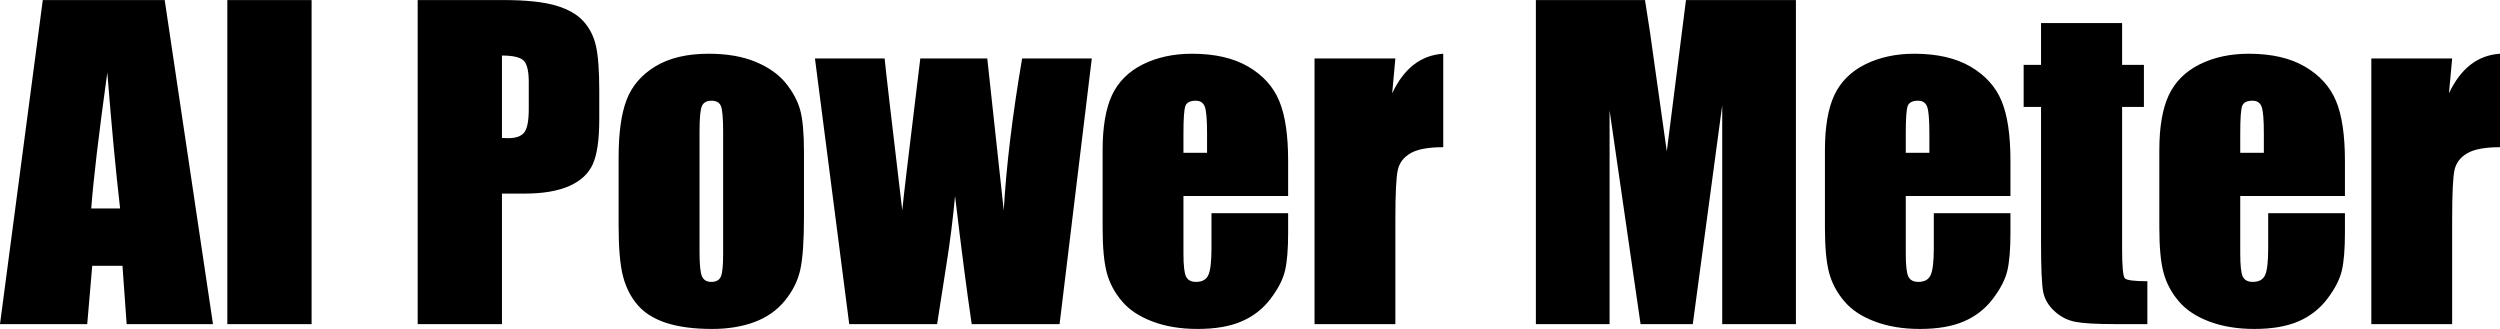
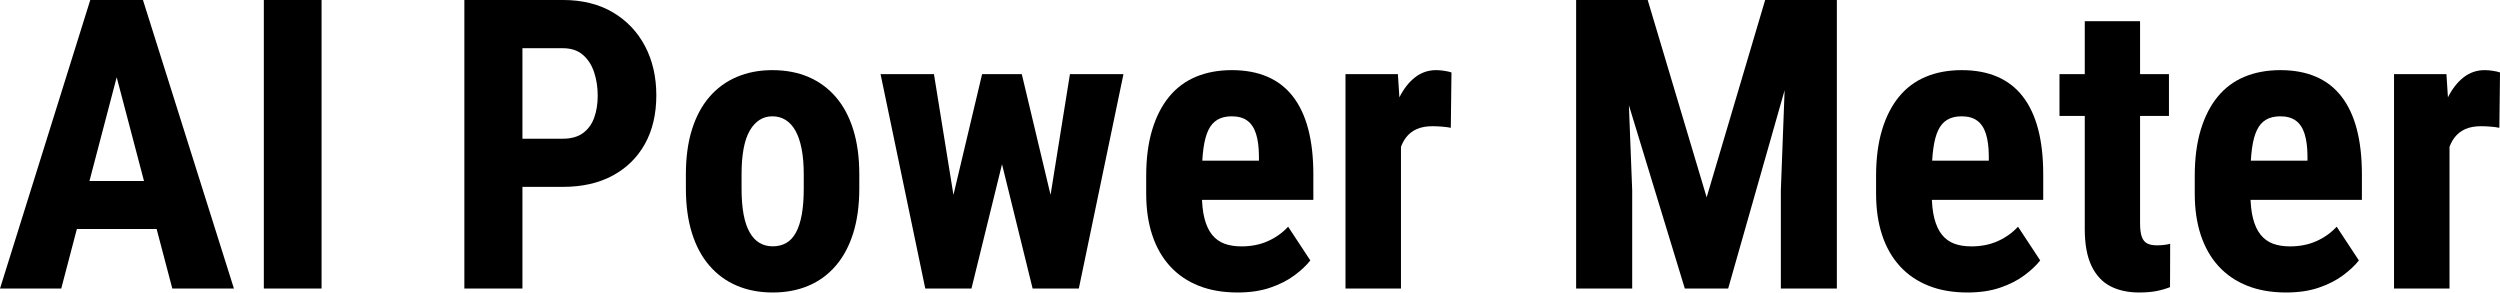
- <svg xmlns="http://www.w3.org/2000/svg" viewBox="0 10.905 304.956 40.118" data-asc="1.0087890625">
-   <g fill="#000000">
-     <g fill="#000000" transform="translate(0, 0)">
-       <path d="M20.09 10.91L25.98 50.44L15.45 50.44L14.94 43.33L11.25 43.33L10.64 50.44L0 50.44L5.22 10.91L20.09 10.91M14.65 36.33Q13.87 29.61 13.09 19.75Q11.52 31.08 11.13 36.33L14.65 36.33ZM38.01 10.91L38.01 50.44L27.73 50.44L27.73 10.91L38.01 10.91ZM50.95 10.91L61.30 10.91Q65.50 10.91 67.76 11.57Q70.02 12.23 71.15 13.48Q72.29 14.72 72.69 16.49Q73.10 18.26 73.10 21.97L73.10 25.42Q73.10 29.20 72.31 30.93Q71.53 32.67 69.45 33.59Q67.36 34.52 63.99 34.52L61.23 34.52L61.23 50.44L50.95 50.44L50.95 10.91M61.23 17.68L61.23 27.73Q61.67 27.76 61.99 27.76Q63.40 27.76 63.95 27.06Q64.50 26.37 64.50 24.17L64.50 20.92Q64.50 18.90 63.87 18.29Q63.23 17.68 61.23 17.68ZM98.07 29.42L98.07 37.35Q98.07 41.72 97.63 43.76Q97.19 45.80 95.75 47.57Q94.31 49.34 92.05 50.18Q89.79 51.03 86.87 51.03Q83.59 51.03 81.32 50.31Q79.05 49.58 77.80 48.13Q76.54 46.68 76.00 44.62Q75.46 42.55 75.46 38.43L75.46 30.13Q75.46 25.61 76.44 23.07Q77.42 20.53 79.96 18.99Q82.50 17.46 86.45 17.46Q89.77 17.46 92.15 18.44Q94.53 19.43 95.83 21.02Q97.12 22.61 97.60 24.29Q98.07 25.98 98.07 29.42M88.21 26.98Q88.21 24.49 87.94 23.84Q87.67 23.19 86.79 23.19Q85.91 23.19 85.62 23.84Q85.33 24.49 85.33 26.98L85.33 41.60Q85.33 43.90 85.62 44.59Q85.91 45.29 86.77 45.29Q87.65 45.29 87.93 44.65Q88.21 44.02 88.21 41.92L88.21 26.98ZM133.18 18.04L129.25 50.44L118.53 50.44Q117.65 44.51 116.50 34.81Q116.11 39.06 115.41 43.41L114.31 50.44L103.59 50.44L99.41 18.04L107.91 18.04Q108.01 19.31 110.06 36.57Q110.21 34.81 112.26 18.04L120.43 18.04L122.44 36.57Q122.90 28.47 124.68 18.04L133.18 18.04ZM157.13 34.81L144.36 34.81L144.36 41.82Q144.36 44.02 144.68 44.65Q145.00 45.29 145.90 45.29Q147.02 45.29 147.40 44.45Q147.78 43.60 147.78 41.19L147.78 36.91L157.13 36.91L157.13 39.31Q157.13 42.31 156.75 43.92Q156.37 45.53 154.98 47.36Q153.59 49.19 151.45 50.11Q149.32 51.03 146.09 51.03Q142.97 51.03 140.58 50.12Q138.18 49.22 136.85 47.64Q135.52 46.07 135.01 44.18Q134.50 42.29 134.50 38.67L134.50 29.22Q134.50 24.98 135.64 22.52Q136.79 20.07 139.40 18.76Q142.02 17.46 145.41 17.46Q149.56 17.46 152.26 19.03Q154.96 20.61 156.04 23.21Q157.13 25.81 157.13 30.52L157.13 34.81M147.24 29.54L147.24 27.17Q147.24 24.66 146.97 23.93Q146.70 23.19 145.87 23.19Q144.85 23.19 144.60 23.82Q144.36 24.44 144.36 27.17L144.36 29.54L147.24 29.54ZM170.21 18.04L169.82 22.29Q171.97 17.72 176.05 17.46L176.05 28.86Q173.34 28.86 172.07 29.59Q170.80 30.32 170.51 31.63Q170.21 32.93 170.21 37.65L170.21 50.44L160.35 50.44L160.35 18.04L170.21 18.04ZM219.07 10.91L219.07 50.44L210.08 50.44L210.08 23.75L206.49 50.44L200.12 50.44L196.34 24.37L196.34 50.44L187.35 50.44L187.35 10.91L200.66 10.91Q201.25 14.48 201.90 19.31L203.32 29.37L205.66 10.91L219.07 10.91ZM245.24 34.81L232.47 34.81L232.47 41.82Q232.47 44.02 232.79 44.65Q233.11 45.29 234.01 45.29Q235.13 45.29 235.51 44.45Q235.89 43.60 235.89 41.19L235.89 36.91L245.24 36.91L245.24 39.31Q245.24 42.31 244.86 43.92Q244.48 45.53 243.09 47.36Q241.70 49.19 239.56 50.11Q237.43 51.03 234.20 51.03Q231.08 51.03 228.69 50.12Q226.29 49.22 224.96 47.64Q223.63 46.07 223.12 44.18Q222.61 42.29 222.61 38.67L222.61 29.22Q222.61 24.98 223.75 22.52Q224.90 20.07 227.51 18.76Q230.13 17.46 233.52 17.46Q237.67 17.46 240.37 19.03Q243.07 20.61 244.15 23.21Q245.24 25.81 245.24 30.52L245.24 34.81M235.35 29.54L235.35 27.17Q235.35 24.66 235.08 23.93Q234.81 23.19 233.98 23.19Q232.96 23.19 232.71 23.82Q232.47 24.44 232.47 27.17L232.47 29.54L235.35 29.54ZM258.86 13.72L258.86 18.82L261.52 18.82L261.52 23.95L258.86 23.95L258.86 41.28Q258.86 44.48 259.19 44.85Q259.52 45.21 261.94 45.21L261.94 50.44L257.96 50.44Q254.59 50.44 253.15 50.16Q251.71 49.88 250.61 48.86Q249.51 47.85 249.24 46.55Q248.97 45.24 248.97 40.41L248.97 23.95L246.85 23.95L246.85 18.82L248.97 18.82L248.97 13.72L258.86 13.72ZM286.04 34.81L273.27 34.81L273.27 41.82Q273.27 44.02 273.58 44.65Q273.90 45.29 274.80 45.29Q275.93 45.29 276.31 44.45Q276.68 43.60 276.68 41.19L276.68 36.91L286.04 36.91L286.04 39.31Q286.04 42.31 285.66 43.92Q285.28 45.53 283.89 47.36Q282.50 49.19 280.36 50.11Q278.22 51.03 275 51.03Q271.88 51.03 269.48 50.12Q267.09 49.22 265.76 47.64Q264.43 46.07 263.92 44.18Q263.40 42.29 263.40 38.67L263.40 29.22Q263.40 24.98 264.55 22.52Q265.70 20.07 268.31 18.76Q270.92 17.46 274.32 17.46Q278.47 17.46 281.16 19.03Q283.86 20.61 284.95 23.21Q286.04 25.81 286.04 30.52L286.04 34.81M276.15 29.54L276.15 27.17Q276.15 24.66 275.88 23.93Q275.61 23.19 274.78 23.19Q273.75 23.19 273.51 23.82Q273.27 24.44 273.27 27.17L273.27 29.54L276.15 29.54ZM299.12 18.04L298.73 22.29Q300.88 17.72 304.96 17.46L304.96 28.86Q302.25 28.86 300.98 29.59Q299.71 30.32 299.41 31.63Q299.12 32.93 299.12 37.65L299.12 50.44L289.26 50.44L289.26 18.04L299.12 18.04Z" />
-     </g>
+ <svg xmlns="http://www.w3.org/2000/svg" viewBox="0 0 615.97 72.07">
+   <g fill="#000000" transform="translate(-1.10,71.09)">
+     <path d="M31.518 -58.415 16.19 0.0H1.103L23.342 -71.094H32.761ZM43.553 0.0 28.178 -58.415 26.753 -71.094H36.321L58.736 0.0ZM44.108 -26.498V-14.664H11.989V-26.498Z" />
+     <path d="M80.331 -71.094V0.0H66.105V-71.094Z" />
+     <path d="M139.768 -25.047H125.181V-36.914H139.768Q142.824 -36.914 144.716 -38.284Q146.609 -39.654 147.49 -42.062Q148.371 -44.471 148.371 -47.519Q148.371 -50.59 147.49 -53.268Q146.609 -55.947 144.716 -57.579Q142.824 -59.211 139.768 -59.211H129.82V0.0H115.513V-71.094H139.768Q146.936 -71.094 152.086 -68.055Q157.235 -65.016 160.023 -59.722Q162.81 -54.427 162.81 -47.617Q162.81 -40.7 160.023 -35.668Q157.235 -30.635 152.086 -27.841Q146.936 -25.047 139.768 -25.047Z" />
+     <path d="M170.094 -24.625V-28.158Q170.094 -34.376 171.585 -39.159Q173.076 -43.941 175.878 -47.193Q178.68 -50.444 182.613 -52.126Q186.546 -53.809 191.4 -53.809Q196.352 -53.809 200.286 -52.126Q204.219 -50.444 207.028 -47.193Q209.838 -43.941 211.329 -39.159Q212.82 -34.376 212.82 -28.158V-24.625Q212.82 -18.44 211.329 -13.665Q209.838 -8.89 207.029 -5.622Q204.22 -2.354 200.294 -0.689Q196.368 0.977 191.498 0.977Q186.628 0.977 182.685 -0.689Q178.743 -2.354 175.91 -5.622Q173.076 -8.89 171.585 -13.665Q170.094 -18.44 170.094 -24.625ZM183.813 -28.158V-24.625Q183.813 -20.941 184.314 -18.258Q184.814 -15.575 185.822 -13.819Q186.831 -12.063 188.252 -11.231Q189.672 -10.399 191.498 -10.399Q193.381 -10.399 194.827 -11.231Q196.273 -12.063 197.223 -13.819Q198.173 -15.575 198.654 -18.258Q199.134 -20.941 199.134 -24.625V-28.158Q199.134 -31.761 198.602 -34.451Q198.071 -37.141 197.086 -38.89Q196.102 -40.64 194.664 -41.536Q193.226 -42.432 191.4 -42.432Q189.623 -42.432 188.227 -41.536Q186.83 -40.64 185.822 -38.89Q184.814 -37.141 184.314 -34.451Q183.813 -31.761 183.813 -28.158Z" />
+     <path d="M233.846 -13.914 243.079 -52.832H251.638L249.555 -37.011L240.457 0.0H233.288ZM231.215 -52.832 237.481 -14.003 237.435 0.0H229.076L218.056 -52.832ZM258.594 -14.643 264.72 -52.832H277.91L266.909 0.0H258.519ZM252.855 -52.832 262.059 -14.217 262.697 0.0H255.525L246.434 -36.929L244.402 -52.832Z" />
+     <path d="M306.038 0.977Q300.625 0.977 296.45 -0.682Q292.276 -2.34 289.392 -5.488Q286.508 -8.635 285.009 -13.141Q283.51 -17.646 283.51 -23.389V-27.735Q283.51 -34.192 284.972 -39.056Q286.433 -43.919 289.126 -47.22Q291.819 -50.521 295.741 -52.165Q299.663 -53.809 304.616 -53.809Q309.611 -53.809 313.39 -52.177Q317.168 -50.546 319.68 -47.288Q322.191 -44.03 323.441 -39.246Q324.692 -34.463 324.692 -28.143V-21.852H289.313V-31.496H311.285V-32.732Q311.255 -35.952 310.574 -38.109Q309.893 -40.265 308.438 -41.349Q306.983 -42.432 304.565 -42.432Q302.485 -42.432 301.061 -41.59Q299.637 -40.748 298.809 -38.999Q297.981 -37.249 297.605 -34.453Q297.229 -31.657 297.229 -27.735V-23.389Q297.229 -19.751 297.87 -17.263Q298.51 -14.776 299.742 -13.249Q300.974 -11.722 302.774 -11.053Q304.573 -10.384 306.971 -10.384Q310.595 -10.384 313.49 -11.677Q316.384 -12.97 318.48 -15.232L323.948 -6.926Q322.503 -5.075 320.017 -3.233Q317.532 -1.391 314.054 -0.207Q310.576 0.977 306.038 0.977Z" />
+     <path d="M346.282 -41.051V0.0H332.611V-52.832H345.522ZM358.726 -53.239 358.562 -39.603Q357.634 -39.796 356.333 -39.895Q355.032 -39.994 354.056 -39.994Q351.78 -39.994 350.164 -39.28Q348.548 -38.566 347.492 -37.171Q346.437 -35.775 345.911 -33.744Q345.385 -31.712 345.276 -29.078L342.684 -30.072Q342.684 -35.269 343.484 -39.584Q344.283 -43.899 345.885 -47.089Q347.487 -50.279 349.763 -52.044Q352.038 -53.809 354.944 -53.809Q355.891 -53.809 356.988 -53.638Q358.086 -53.468 358.726 -53.239Z" />
+     <path d="M394.531 -71.094H407.07L421.598 -22.467L436.016 -71.094H447.139L426.9 0.0H416.217ZM389.439 -71.094H401.437L403.253 -24.197V0.0H389.439ZM441.647 -71.094H453.679V0.0H439.879V-24.197Z" />
+     <path d="M485.872 0.977Q480.459 0.977 476.284 -0.682Q472.11 -2.34 469.226 -5.488Q466.342 -8.635 464.843 -13.141Q463.344 -17.646 463.344 -23.389V-27.735Q463.344 -34.192 464.806 -39.056Q466.267 -43.919 468.96 -47.22Q471.653 -50.521 475.575 -52.165Q479.497 -53.809 484.45 -53.809Q489.445 -53.809 493.224 -52.177Q497.002 -50.546 499.514 -47.288Q502.025 -44.03 503.275 -39.246Q504.526 -34.463 504.526 -28.143V-21.852H469.147V-31.496H491.119V-32.732Q491.089 -35.952 490.408 -38.109Q489.727 -40.265 488.272 -41.349Q486.817 -42.432 484.399 -42.432Q482.318 -42.432 480.895 -41.59Q479.471 -40.748 478.643 -38.999Q477.815 -37.249 477.439 -34.453Q477.063 -31.657 477.063 -27.735V-23.389Q477.063 -19.751 477.704 -17.263Q478.344 -14.776 479.576 -13.249Q480.808 -11.722 482.608 -11.053Q484.407 -10.384 486.804 -10.384Q490.429 -10.384 493.323 -11.677Q496.218 -12.97 498.314 -15.232L503.782 -6.926Q502.337 -5.075 499.851 -3.233Q497.366 -1.391 493.888 -0.207Q490.41 0.977 485.872 0.977Z" />
+     <path d="M535.503 -52.832V-42.521H508.533V-52.832ZM514.762 -65.872H528.386V-16.136Q528.386 -13.943 528.814 -12.749Q529.241 -11.554 530.16 -11.098Q531.079 -10.642 532.534 -10.642Q533.611 -10.642 534.47 -10.763Q535.33 -10.883 535.805 -11.03L535.771 -0.345Q534.197 0.276 532.399 0.626Q530.602 0.977 528.161 0.977Q524.054 0.977 521.064 -0.573Q518.074 -2.123 516.418 -5.586Q514.762 -9.048 514.762 -14.667Z" />
+     <path d="M564.387 0.977Q558.975 0.977 554.8 -0.682Q550.626 -2.34 547.742 -5.488Q544.858 -8.635 543.359 -13.141Q541.86 -17.646 541.86 -23.389V-27.735Q541.86 -34.192 543.321 -39.056Q544.782 -43.919 547.475 -47.22Q550.169 -50.521 554.091 -52.165Q558.012 -53.809 562.966 -53.809Q567.961 -53.809 571.739 -52.177Q575.518 -50.546 578.029 -47.288Q580.541 -44.03 581.791 -39.246Q583.041 -34.463 583.041 -28.143V-21.852H547.662V-31.496H569.635V-32.732Q569.605 -35.952 568.924 -38.109Q568.243 -40.265 566.788 -41.349Q565.332 -42.432 562.914 -42.432Q560.834 -42.432 559.411 -41.59Q557.987 -40.748 557.159 -38.999Q556.33 -37.249 555.955 -34.453Q555.579 -31.657 555.579 -27.735V-23.389Q555.579 -19.751 556.219 -17.263Q556.86 -14.776 558.092 -13.249Q559.324 -11.722 561.123 -11.053Q562.923 -10.384 565.32 -10.384Q568.945 -10.384 571.839 -11.677Q574.733 -12.97 576.829 -15.232L582.297 -6.926Q580.852 -5.075 578.367 -3.233Q575.881 -1.391 572.403 -0.207Q568.925 0.977 564.387 0.977Z" />
+     <path d="M604.631 -41.051V0.0H590.96V-52.832H603.871ZM617.075 -53.239 616.911 -39.603Q615.984 -39.796 614.683 -39.895Q613.382 -39.994 612.405 -39.994Q610.129 -39.994 608.513 -39.28Q606.897 -38.566 605.842 -37.171Q604.786 -35.775 604.26 -33.744Q603.735 -31.712 603.625 -29.078L601.034 -30.072Q601.034 -35.269 601.833 -39.584Q602.632 -43.899 604.234 -47.089Q605.836 -50.279 608.112 -52.044Q610.388 -53.809 613.294 -53.809Q614.24 -53.809 615.338 -53.638Q616.436 -53.468 617.075 -53.239Z" />
  </g>
</svg>
